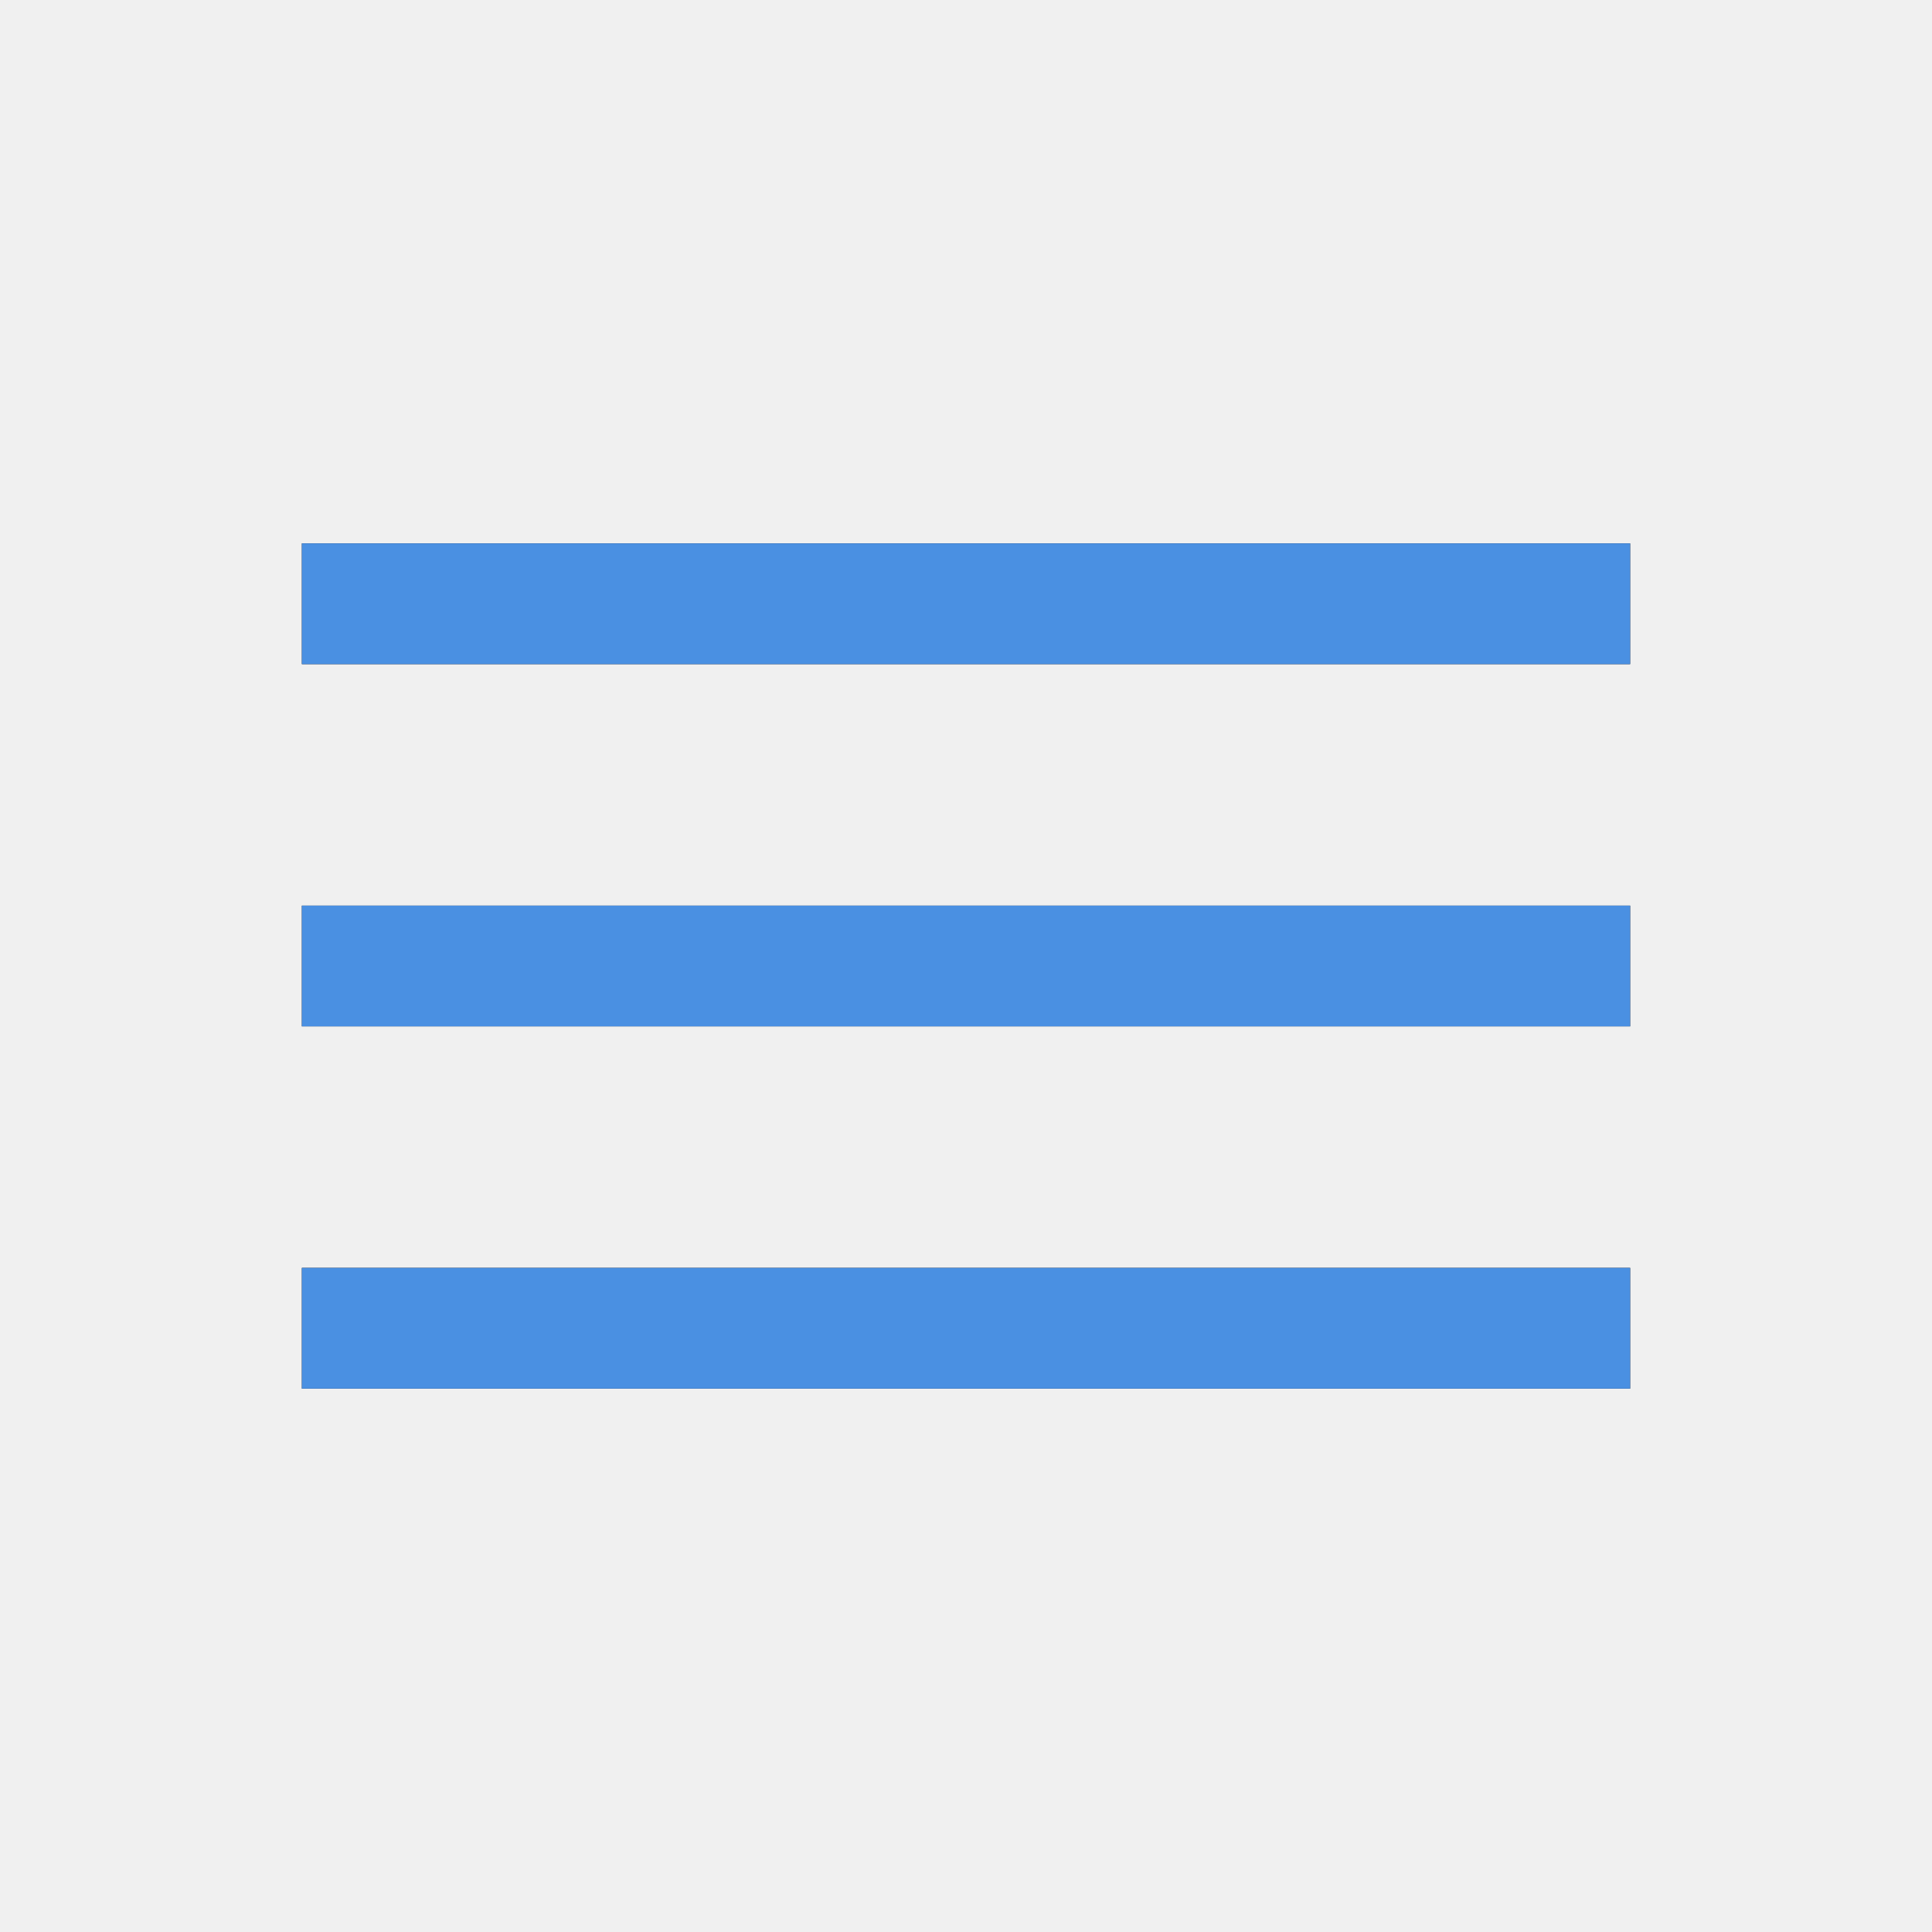
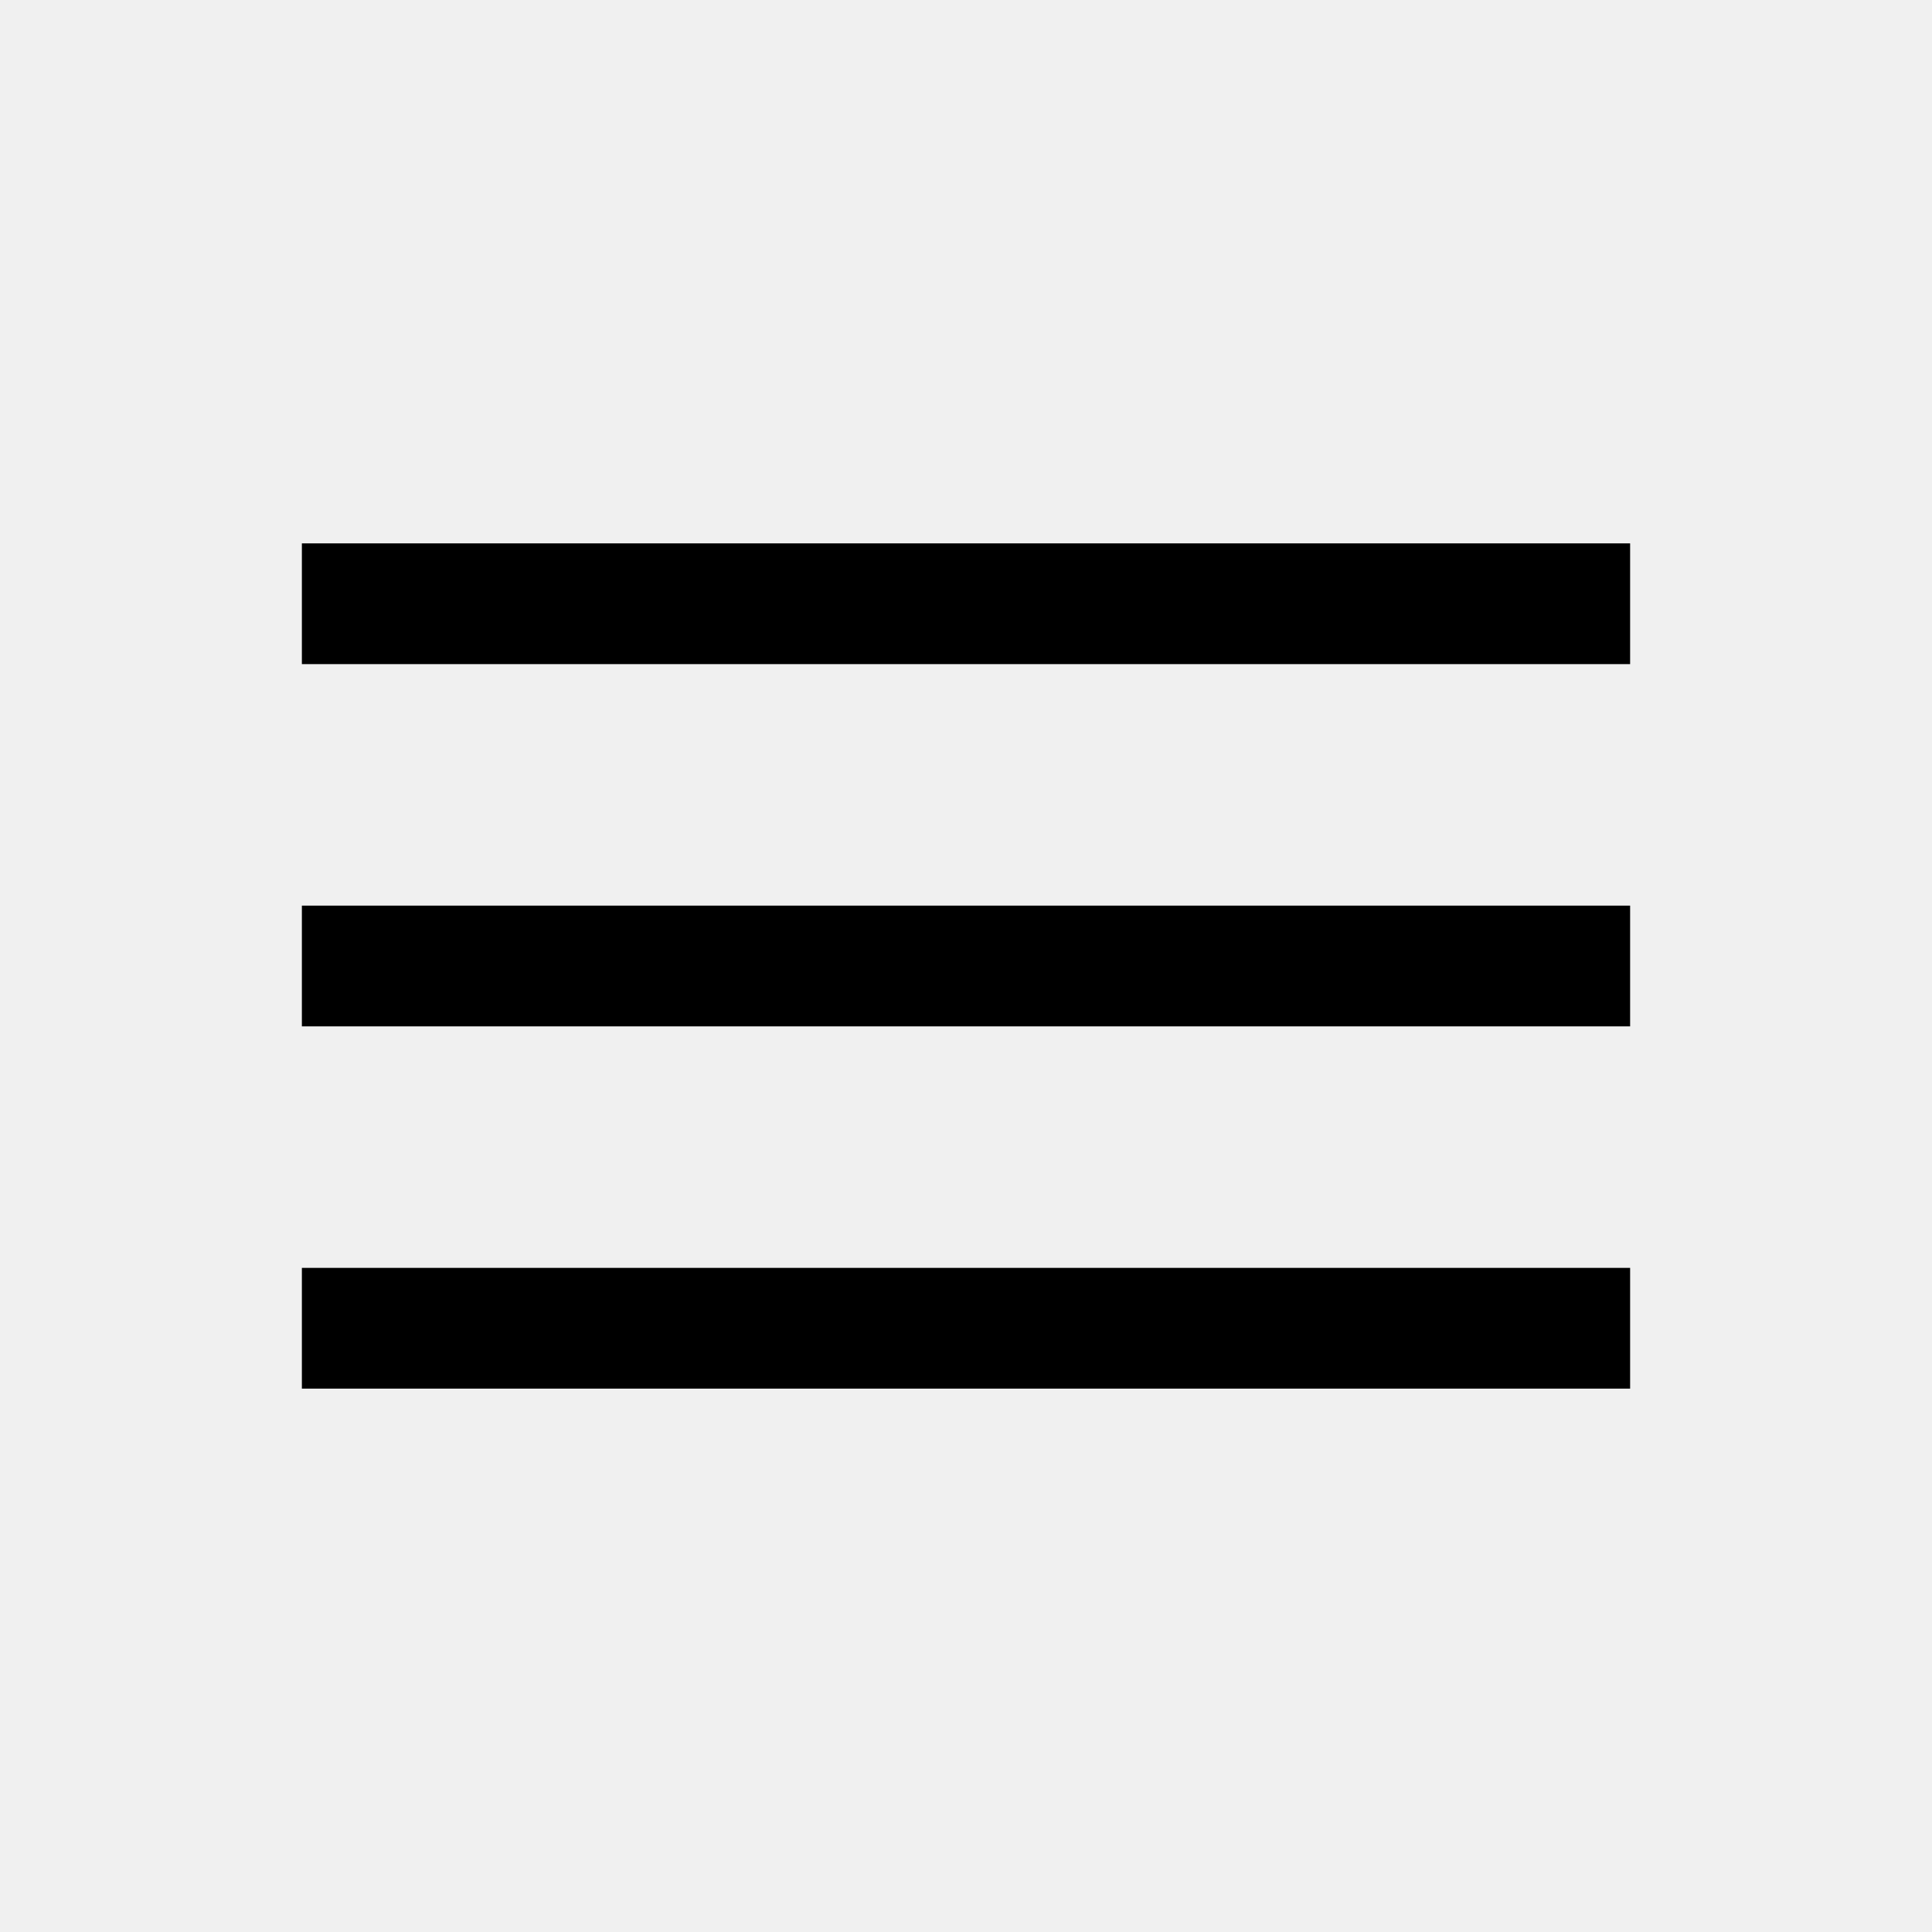
- <svg xmlns="http://www.w3.org/2000/svg" xmlns:xlink="http://www.w3.org/1999/xlink" width="32px" height="32px" viewBox="0 0 32 32" version="1.1">
-   <defs>
-     <path d="M5,9 L27,9 L27,11 L5,11 L5,9 Z M5,15 L27,15 L27,17 L5,17 L5,15 Z M5,21 L27,21 L27,23 L5,23 L5,21 Z" id="path-1" />
-   </defs>
-   <g id="Symbols" stroke="none" stroke-width="1" fill="none" fill-rule="evenodd">
-     <g id="icon/solid/menu">
-       <mask id="mask-2" fill="white">
-         <use xlink:href="#path-1" />
-       </mask>
-       <use id="menu" fill="#000000" xlink:href="#path-1" />
-       <g id="color/solid/primary" mask="url(#mask-2)" fill="#4A90E2">
-         <g transform="translate(-22, -25)" id="color">
-           <rect x="0" y="0" width="80" height="80" />
-         </g>
-       </g>
-     </g>
+ <svg xmlns="http://www.w3.org/2000/svg" version="1.1" id="Layer_1" x="0px" y="0px" viewBox="0 0 32 32" style="enable-background:new 0 0 32 32;" xml:space="preserve">
+   <style type="text/css">
+ 	.st0{fill-rule:evenodd;clip-rule:evenodd;}
+ </style>
+   <g>
+     <path class="st0" d="M5,9h22v2H5V9z M5,15h22v2H5V15z M5,21h22v2H5V21z" />
  </g>
</svg>
